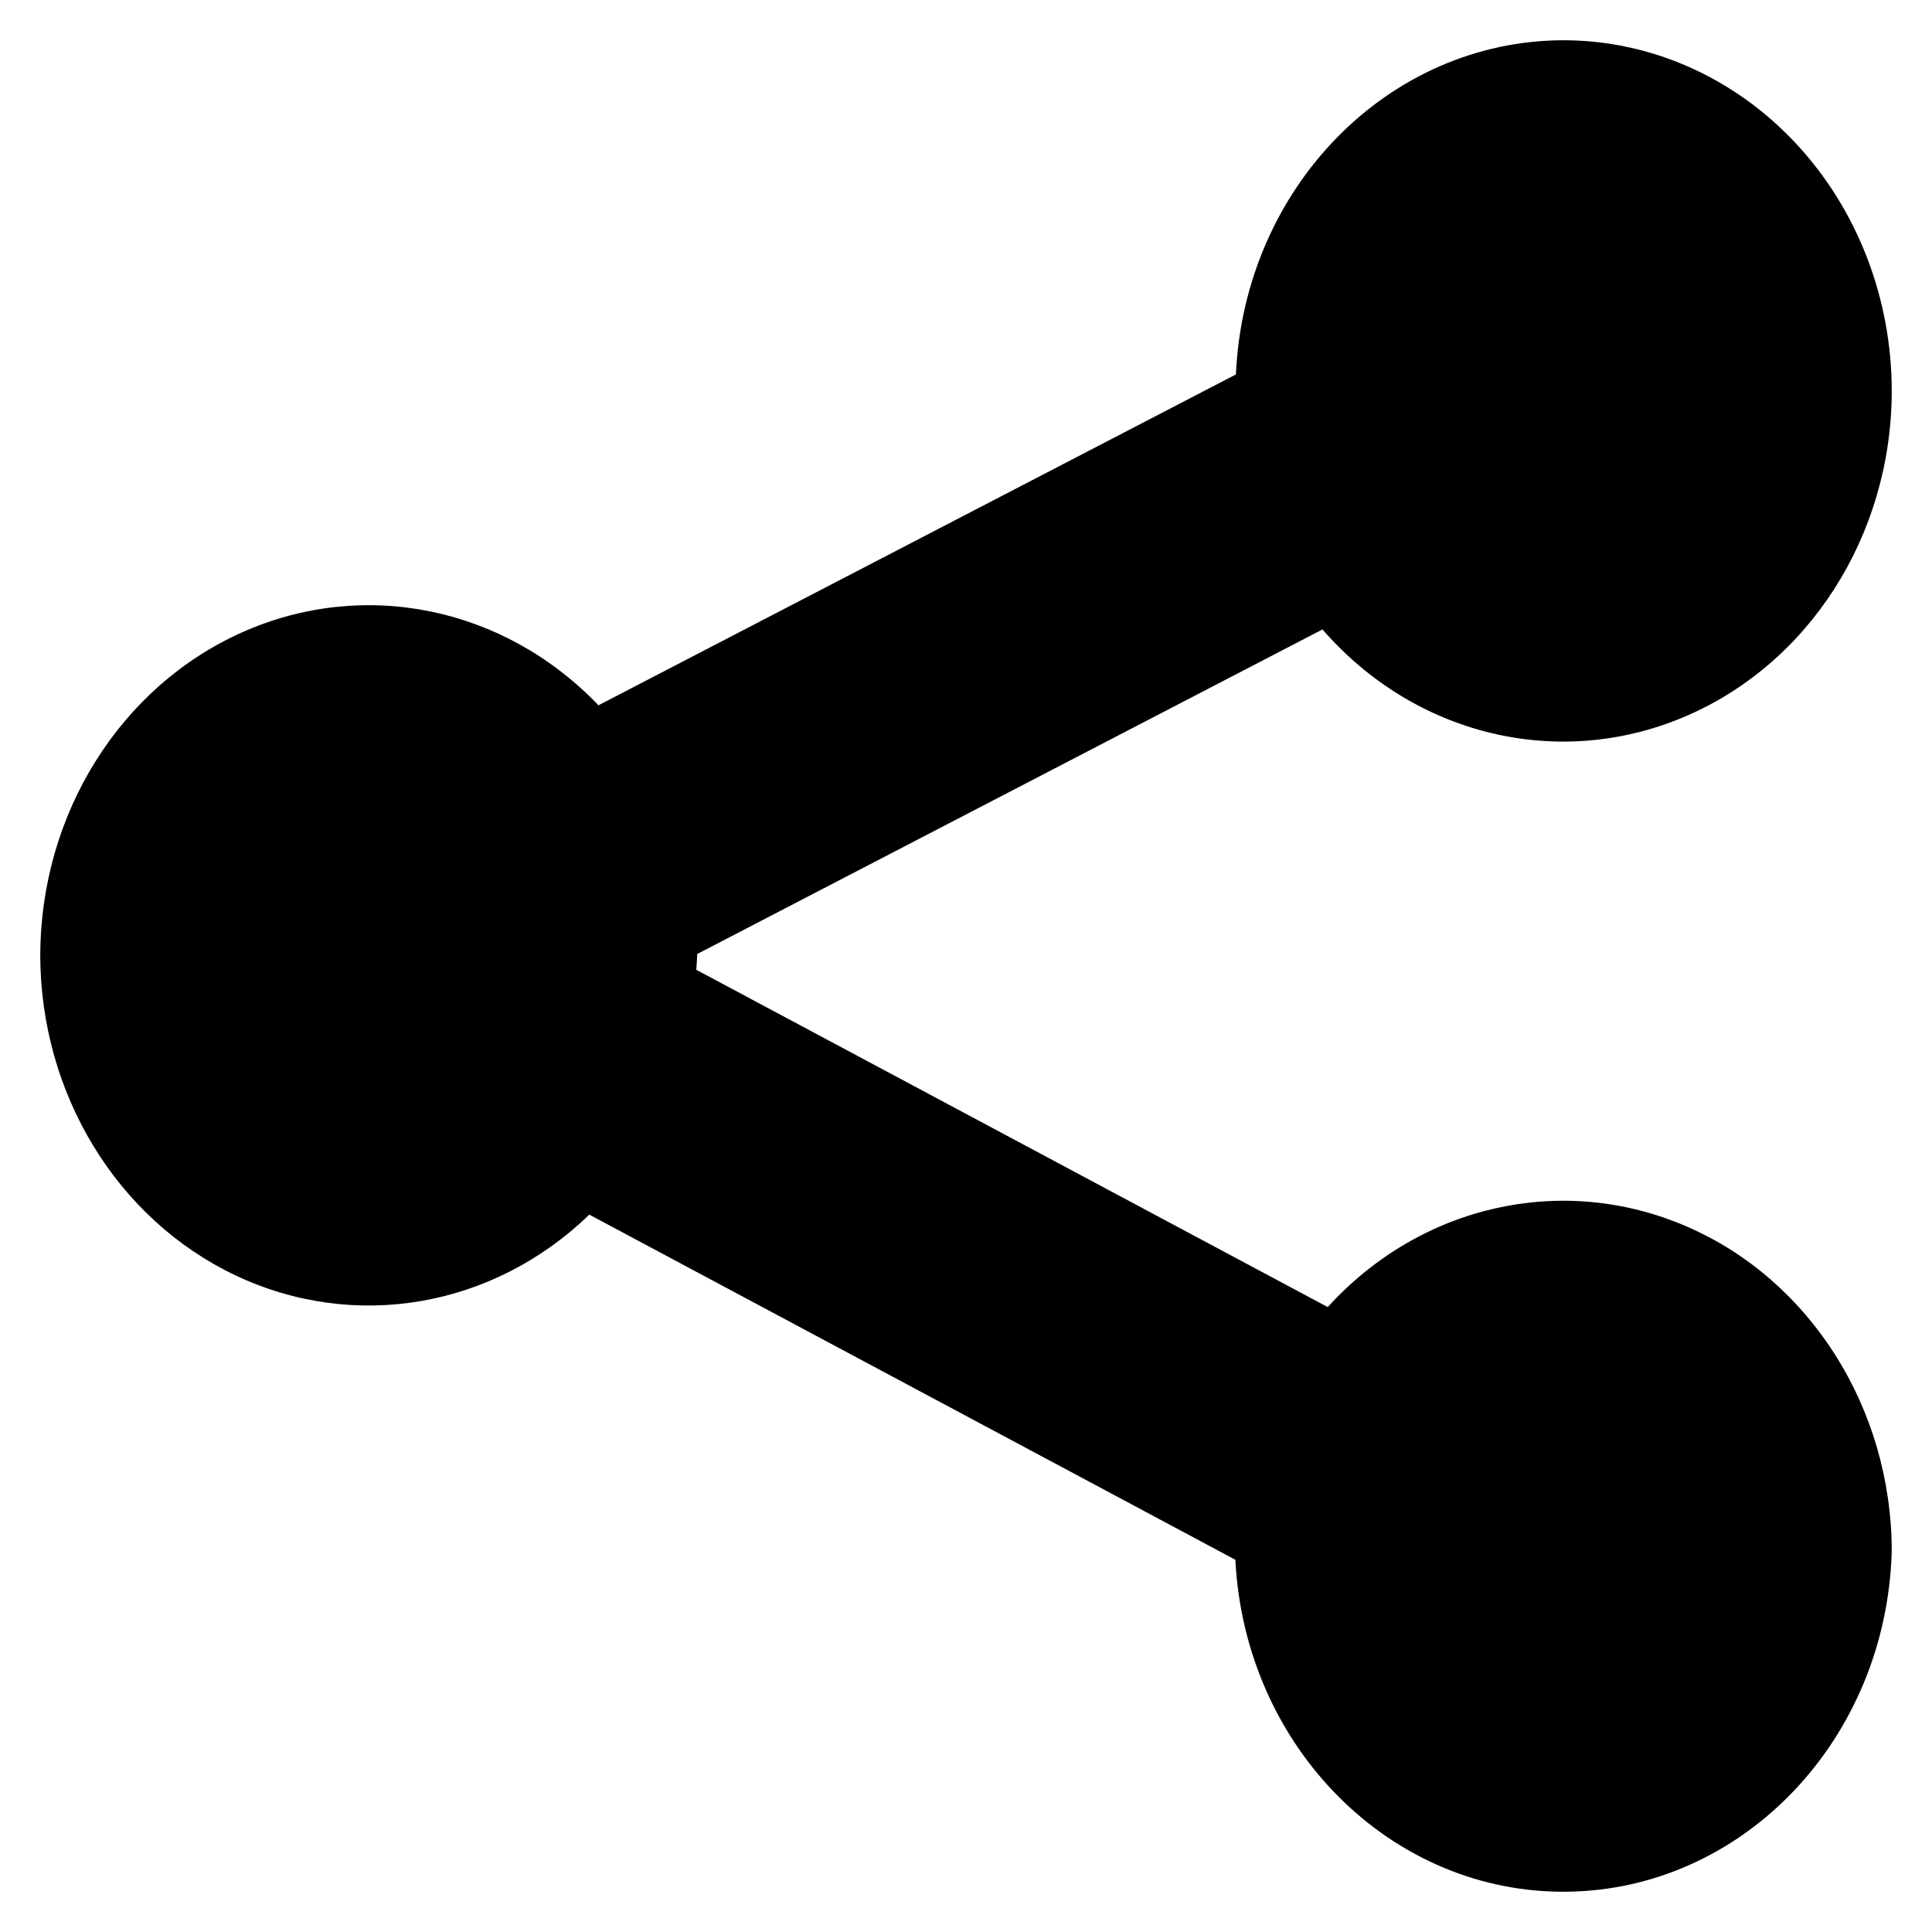
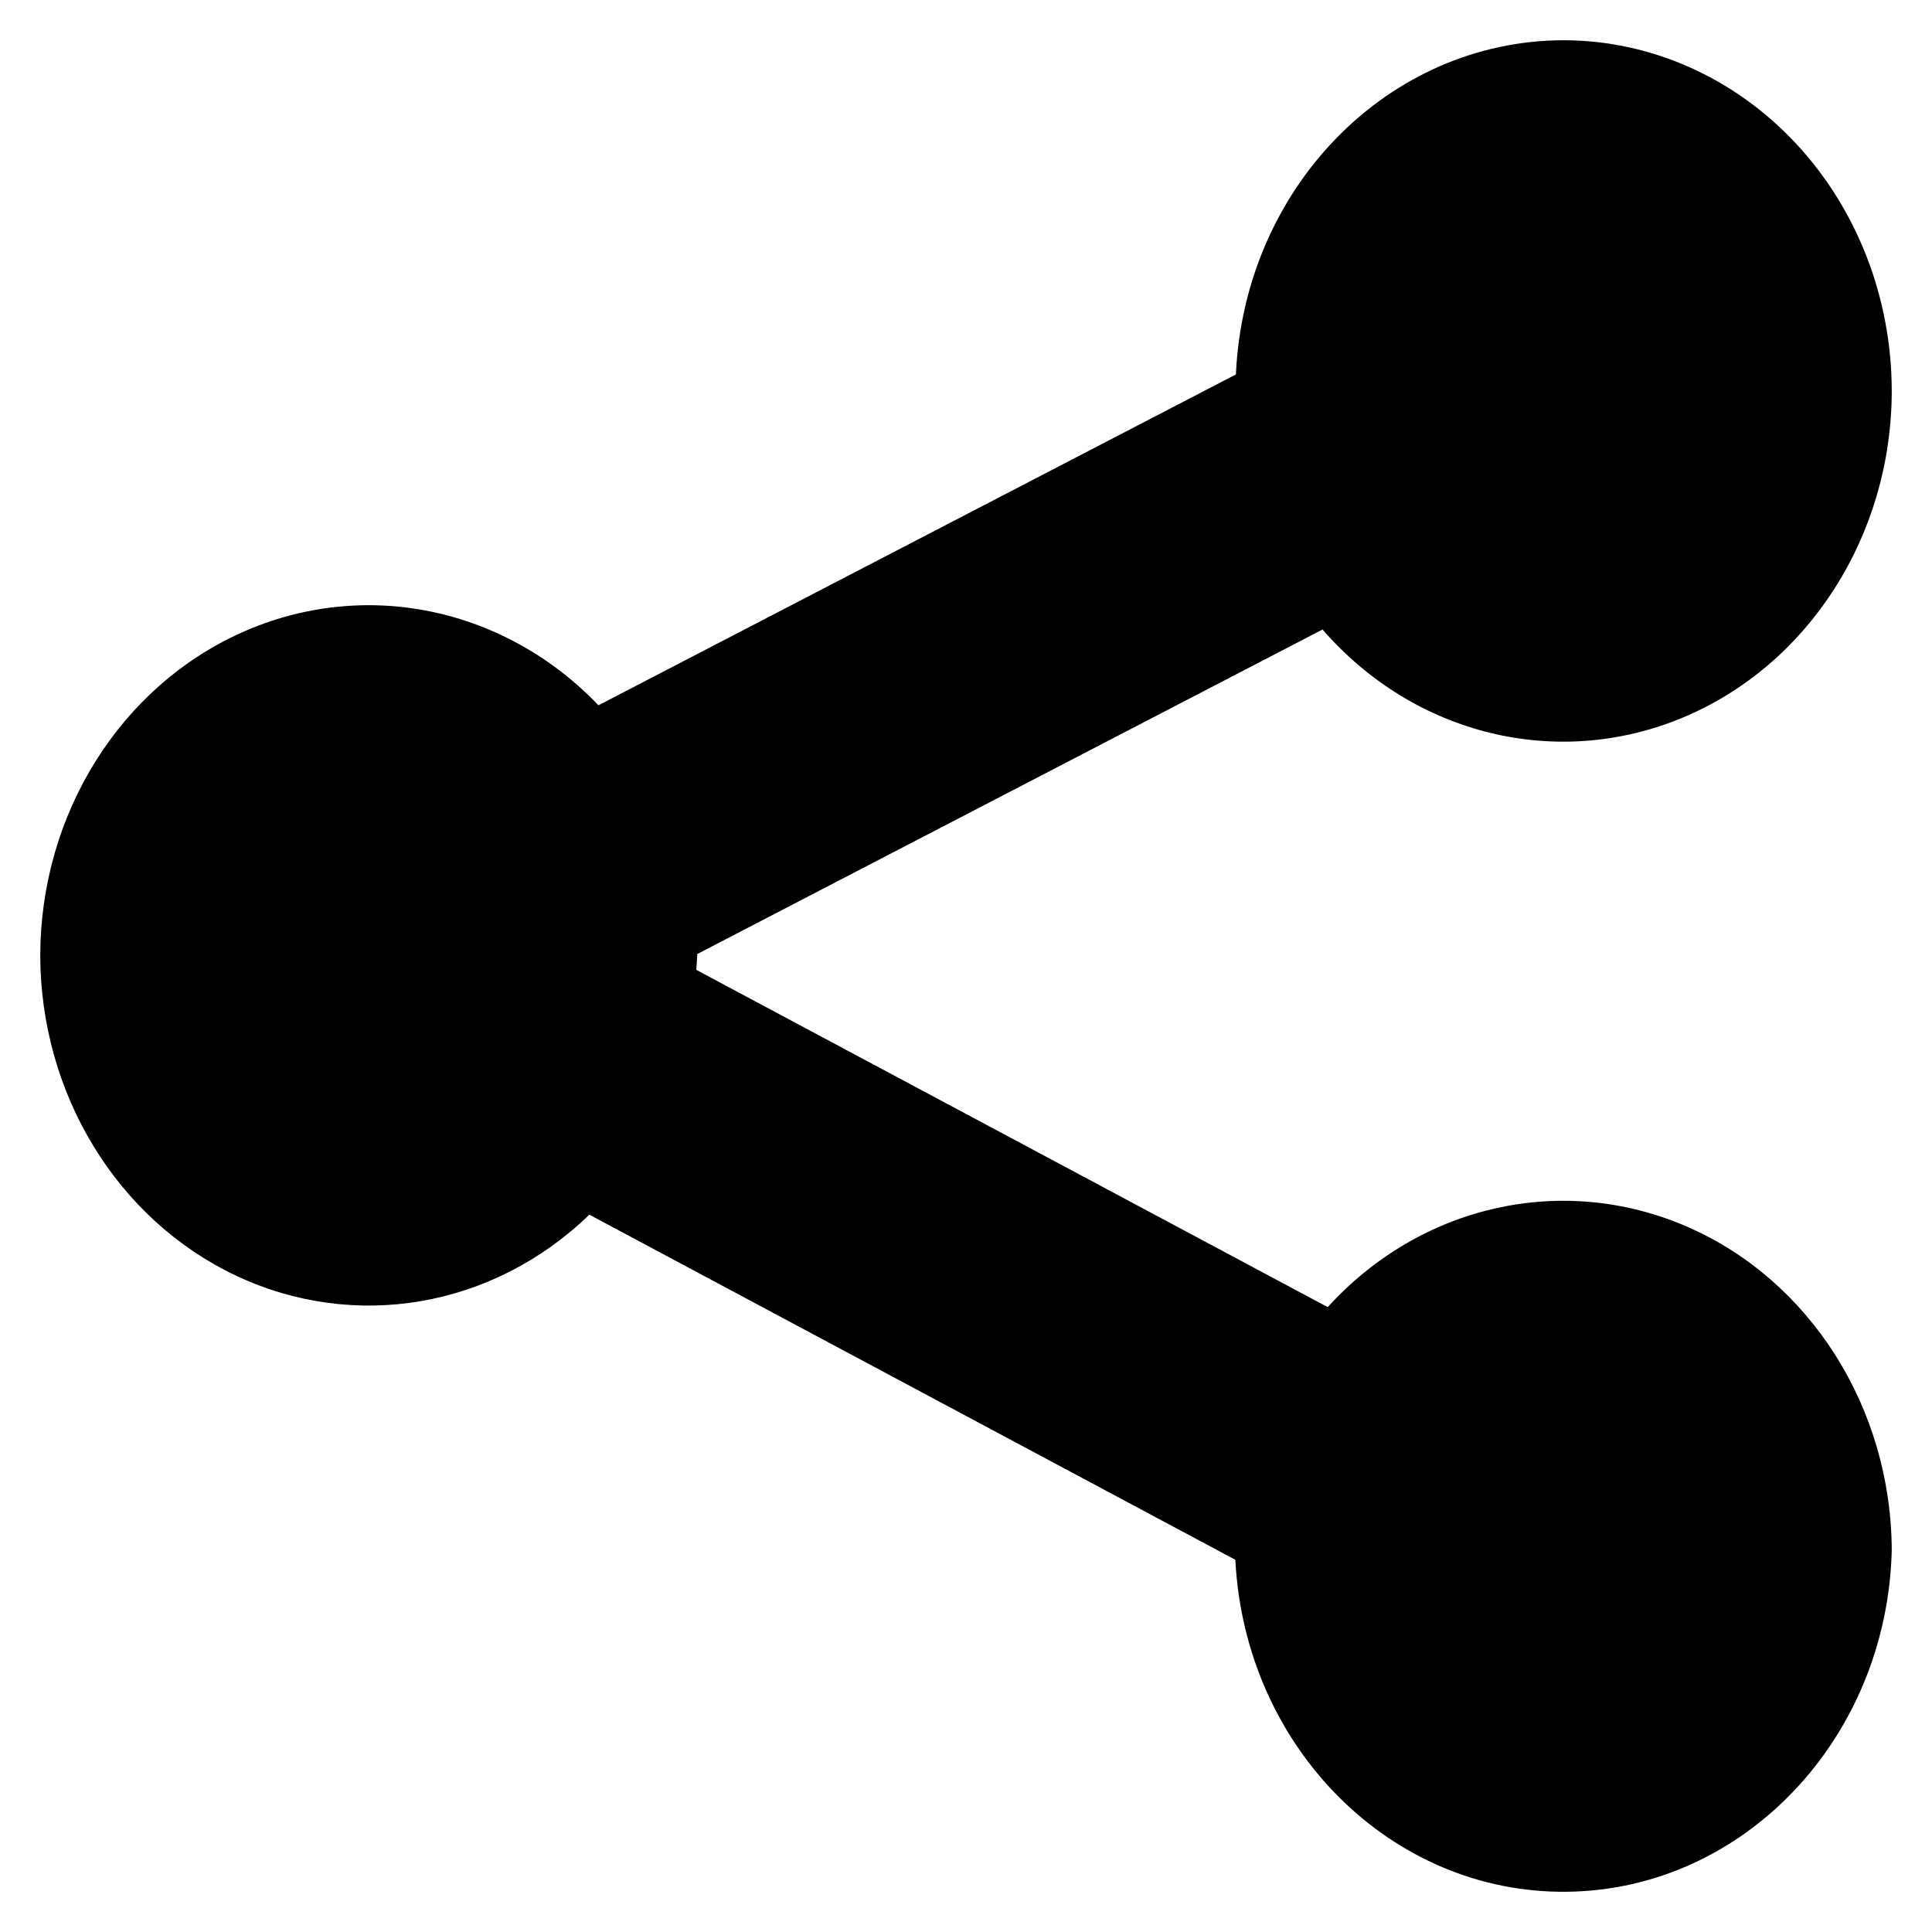
- <svg xmlns="http://www.w3.org/2000/svg" id="share-icon" width="48" height="48" viewbox="0 0 48 48" version="1.1">
-   <defs id="defs15" />
-   <path d="M 38.839,1 C 34.49,1.011 30.913,4.662 30.706,9.303 L 14.869,17.523 C 12.524,15.073 9.034,14.359 6.009,15.713 2.983,17.067 1.01,20.224 1,23.729 c 0.005,3.447 1.909,6.567 4.859,7.961 2.95,1.394 6.392,0.801 8.782,-1.513 l 16.051,8.575 c 0.237,4.669 3.879,8.308 8.255,8.247 4.376,-0.06 7.929,-3.798 8.053,-8.473 -0.01,-3.545 -2.027,-6.73 -5.103,-8.058 -3.076,-1.328 -6.598,-0.535 -8.91,2.006 L 17.298,24.093 c 0.011,-0.121 0.018,-0.243 0.024,-0.364 -6e-4,-0.009 -0.001,-0.017 -0.002,-0.026 l 15.537,-8.065 c 2.281,2.625 5.833,3.492 8.955,2.186 C 44.936,16.519 46.993,13.306 47,9.724 47.001,7.41 46.142,5.192 44.611,3.555 43.08,1.919 41.004,1 38.839,1 Z" id="path" />
+ <svg xmlns="http://www.w3.org/2000/svg" width="48" height="48">
+   <path d="M38.839 1c-4.349.01-7.926 3.662-8.133 8.303l-15.837 8.22c-2.345-2.45-5.835-3.164-8.86-1.81C2.983 17.067 1.01 20.224 1 23.73c.005 3.447 1.91 6.567 4.86 7.961s6.392.802 8.782-1.513l16.05 8.575c.237 4.67 3.88 8.308 8.255 8.247 4.377-.06 7.93-3.798 8.053-8.473-.01-3.544-2.027-6.73-5.103-8.058s-6.598-.535-8.91 2.006l-15.689-8.38a9 9 0 0 0 .025-.365l-.002-.026 15.537-8.064c2.282 2.625 5.834 3.492 8.956 2.186S46.993 13.306 47 9.724c0-2.314-.858-4.532-2.39-6.169C43.08 1.92 41.005 1 38.84 1" />
</svg>
